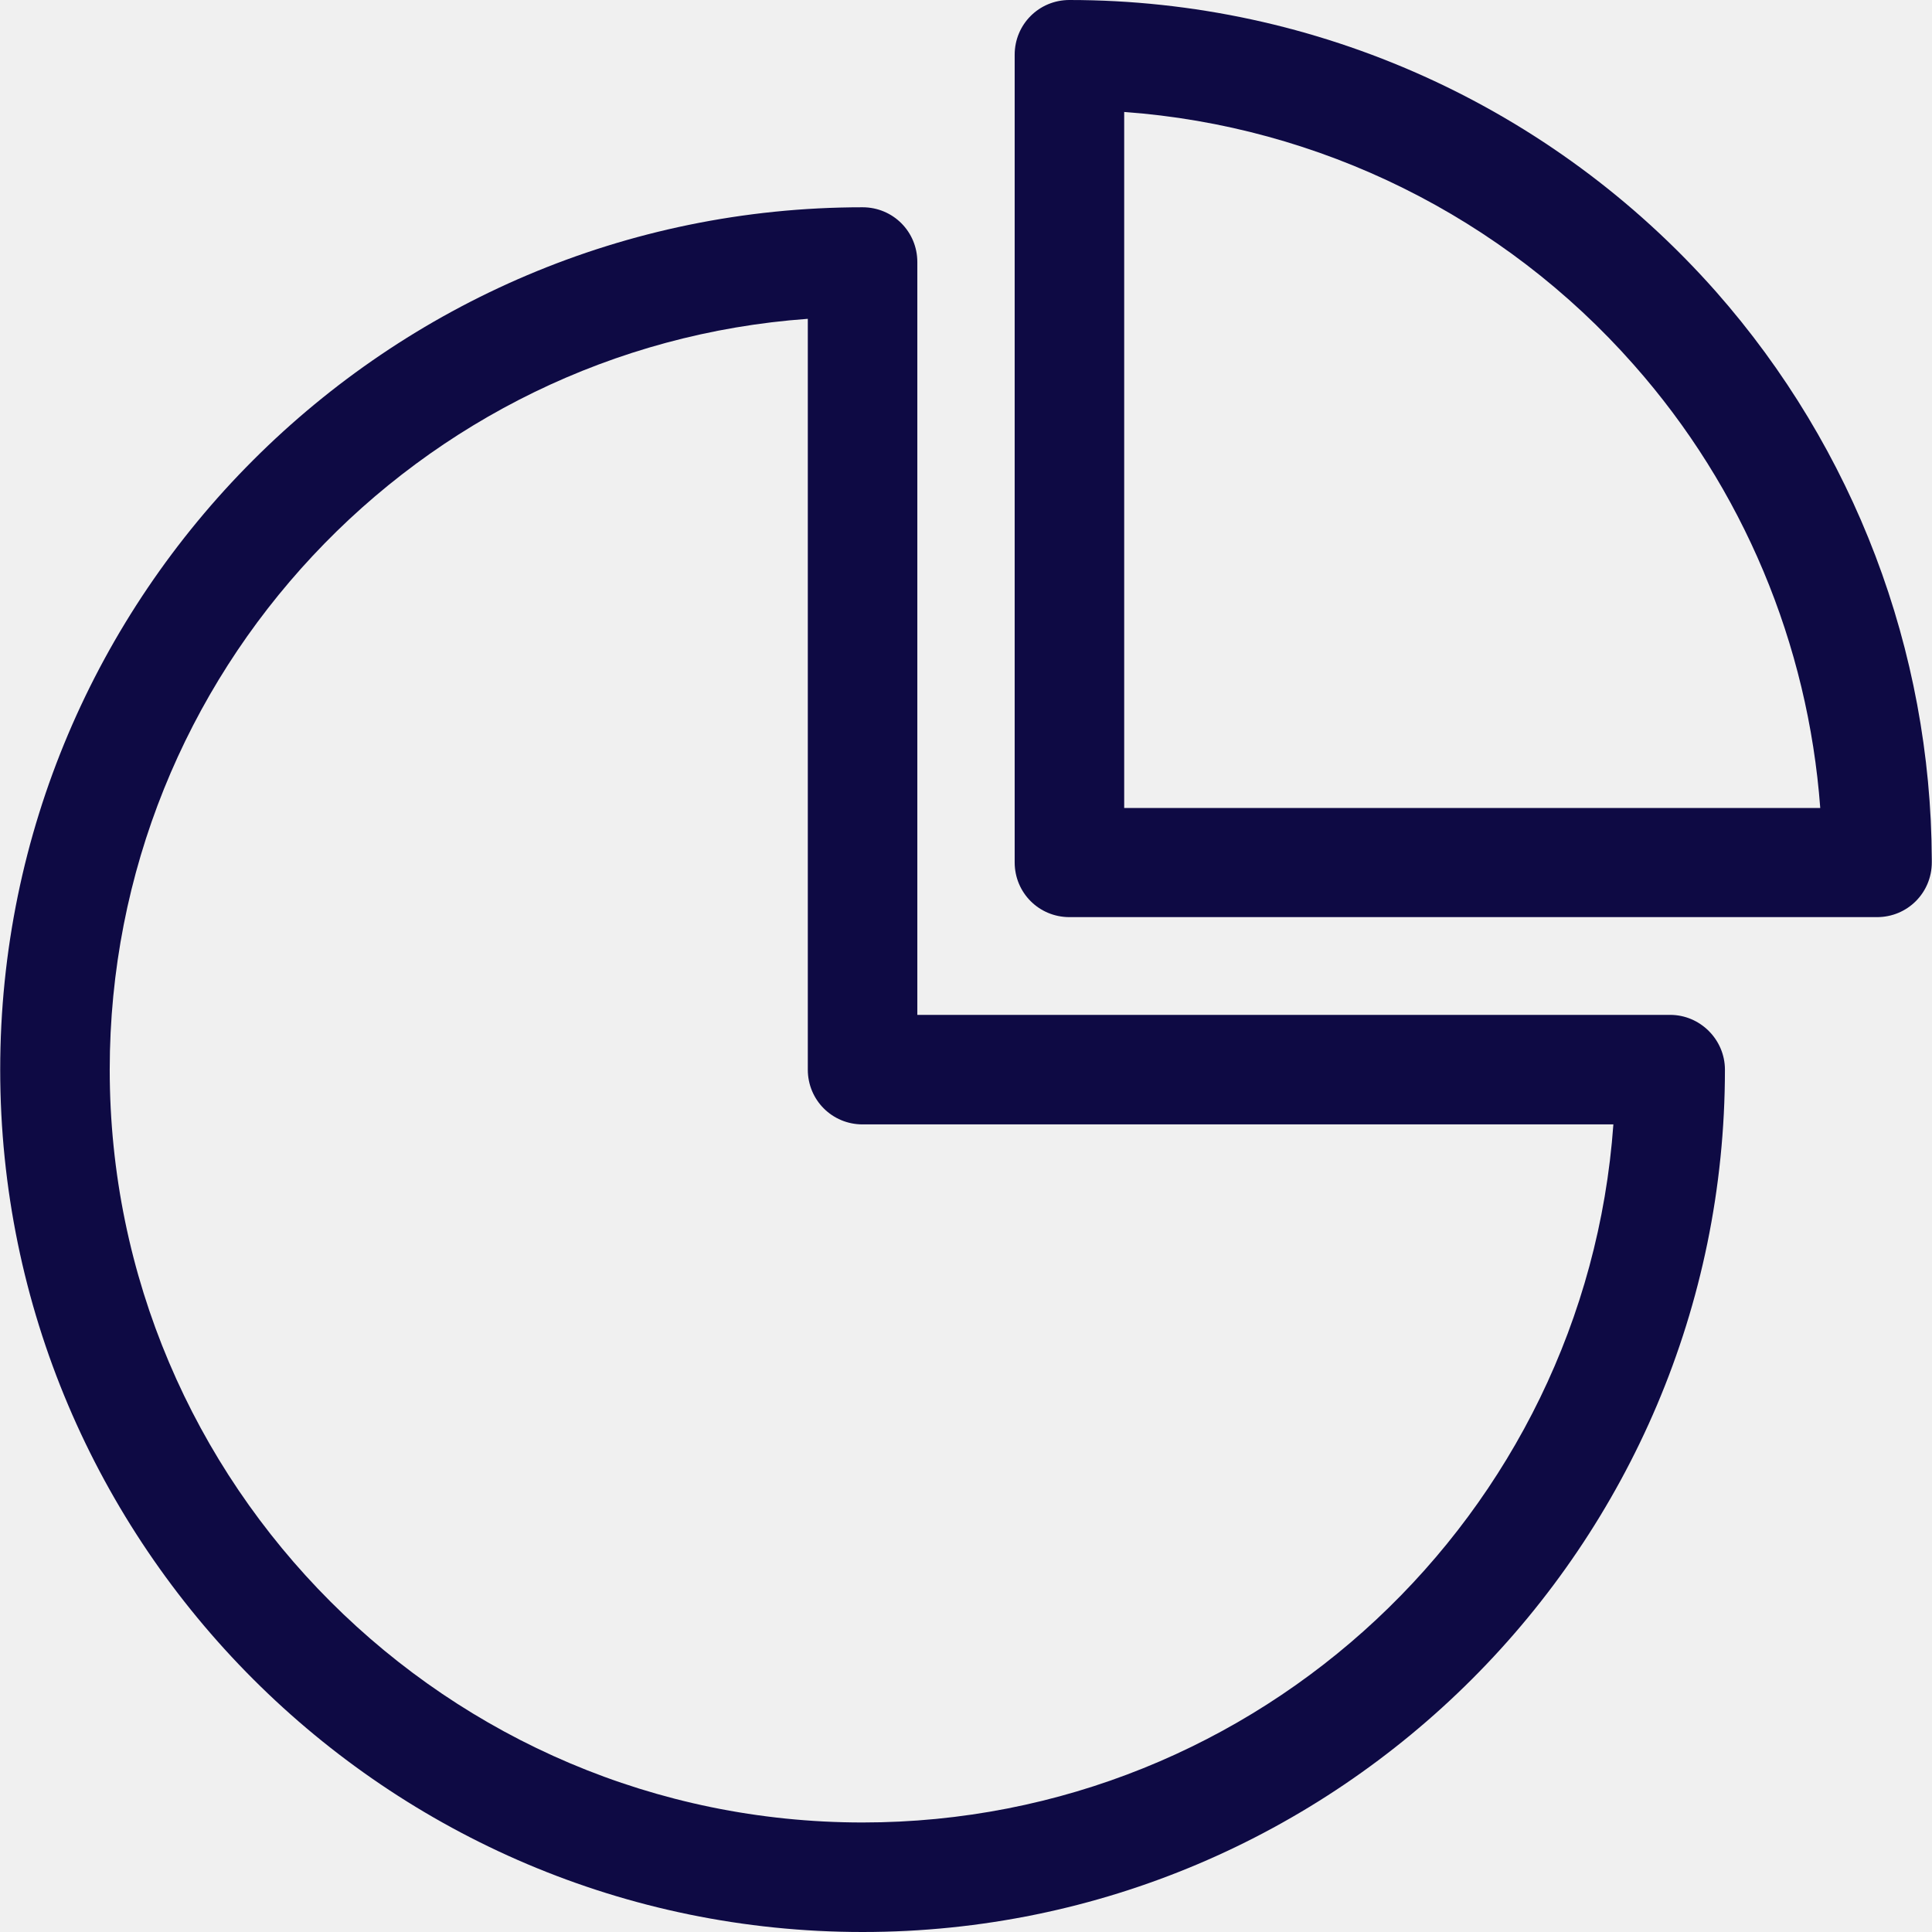
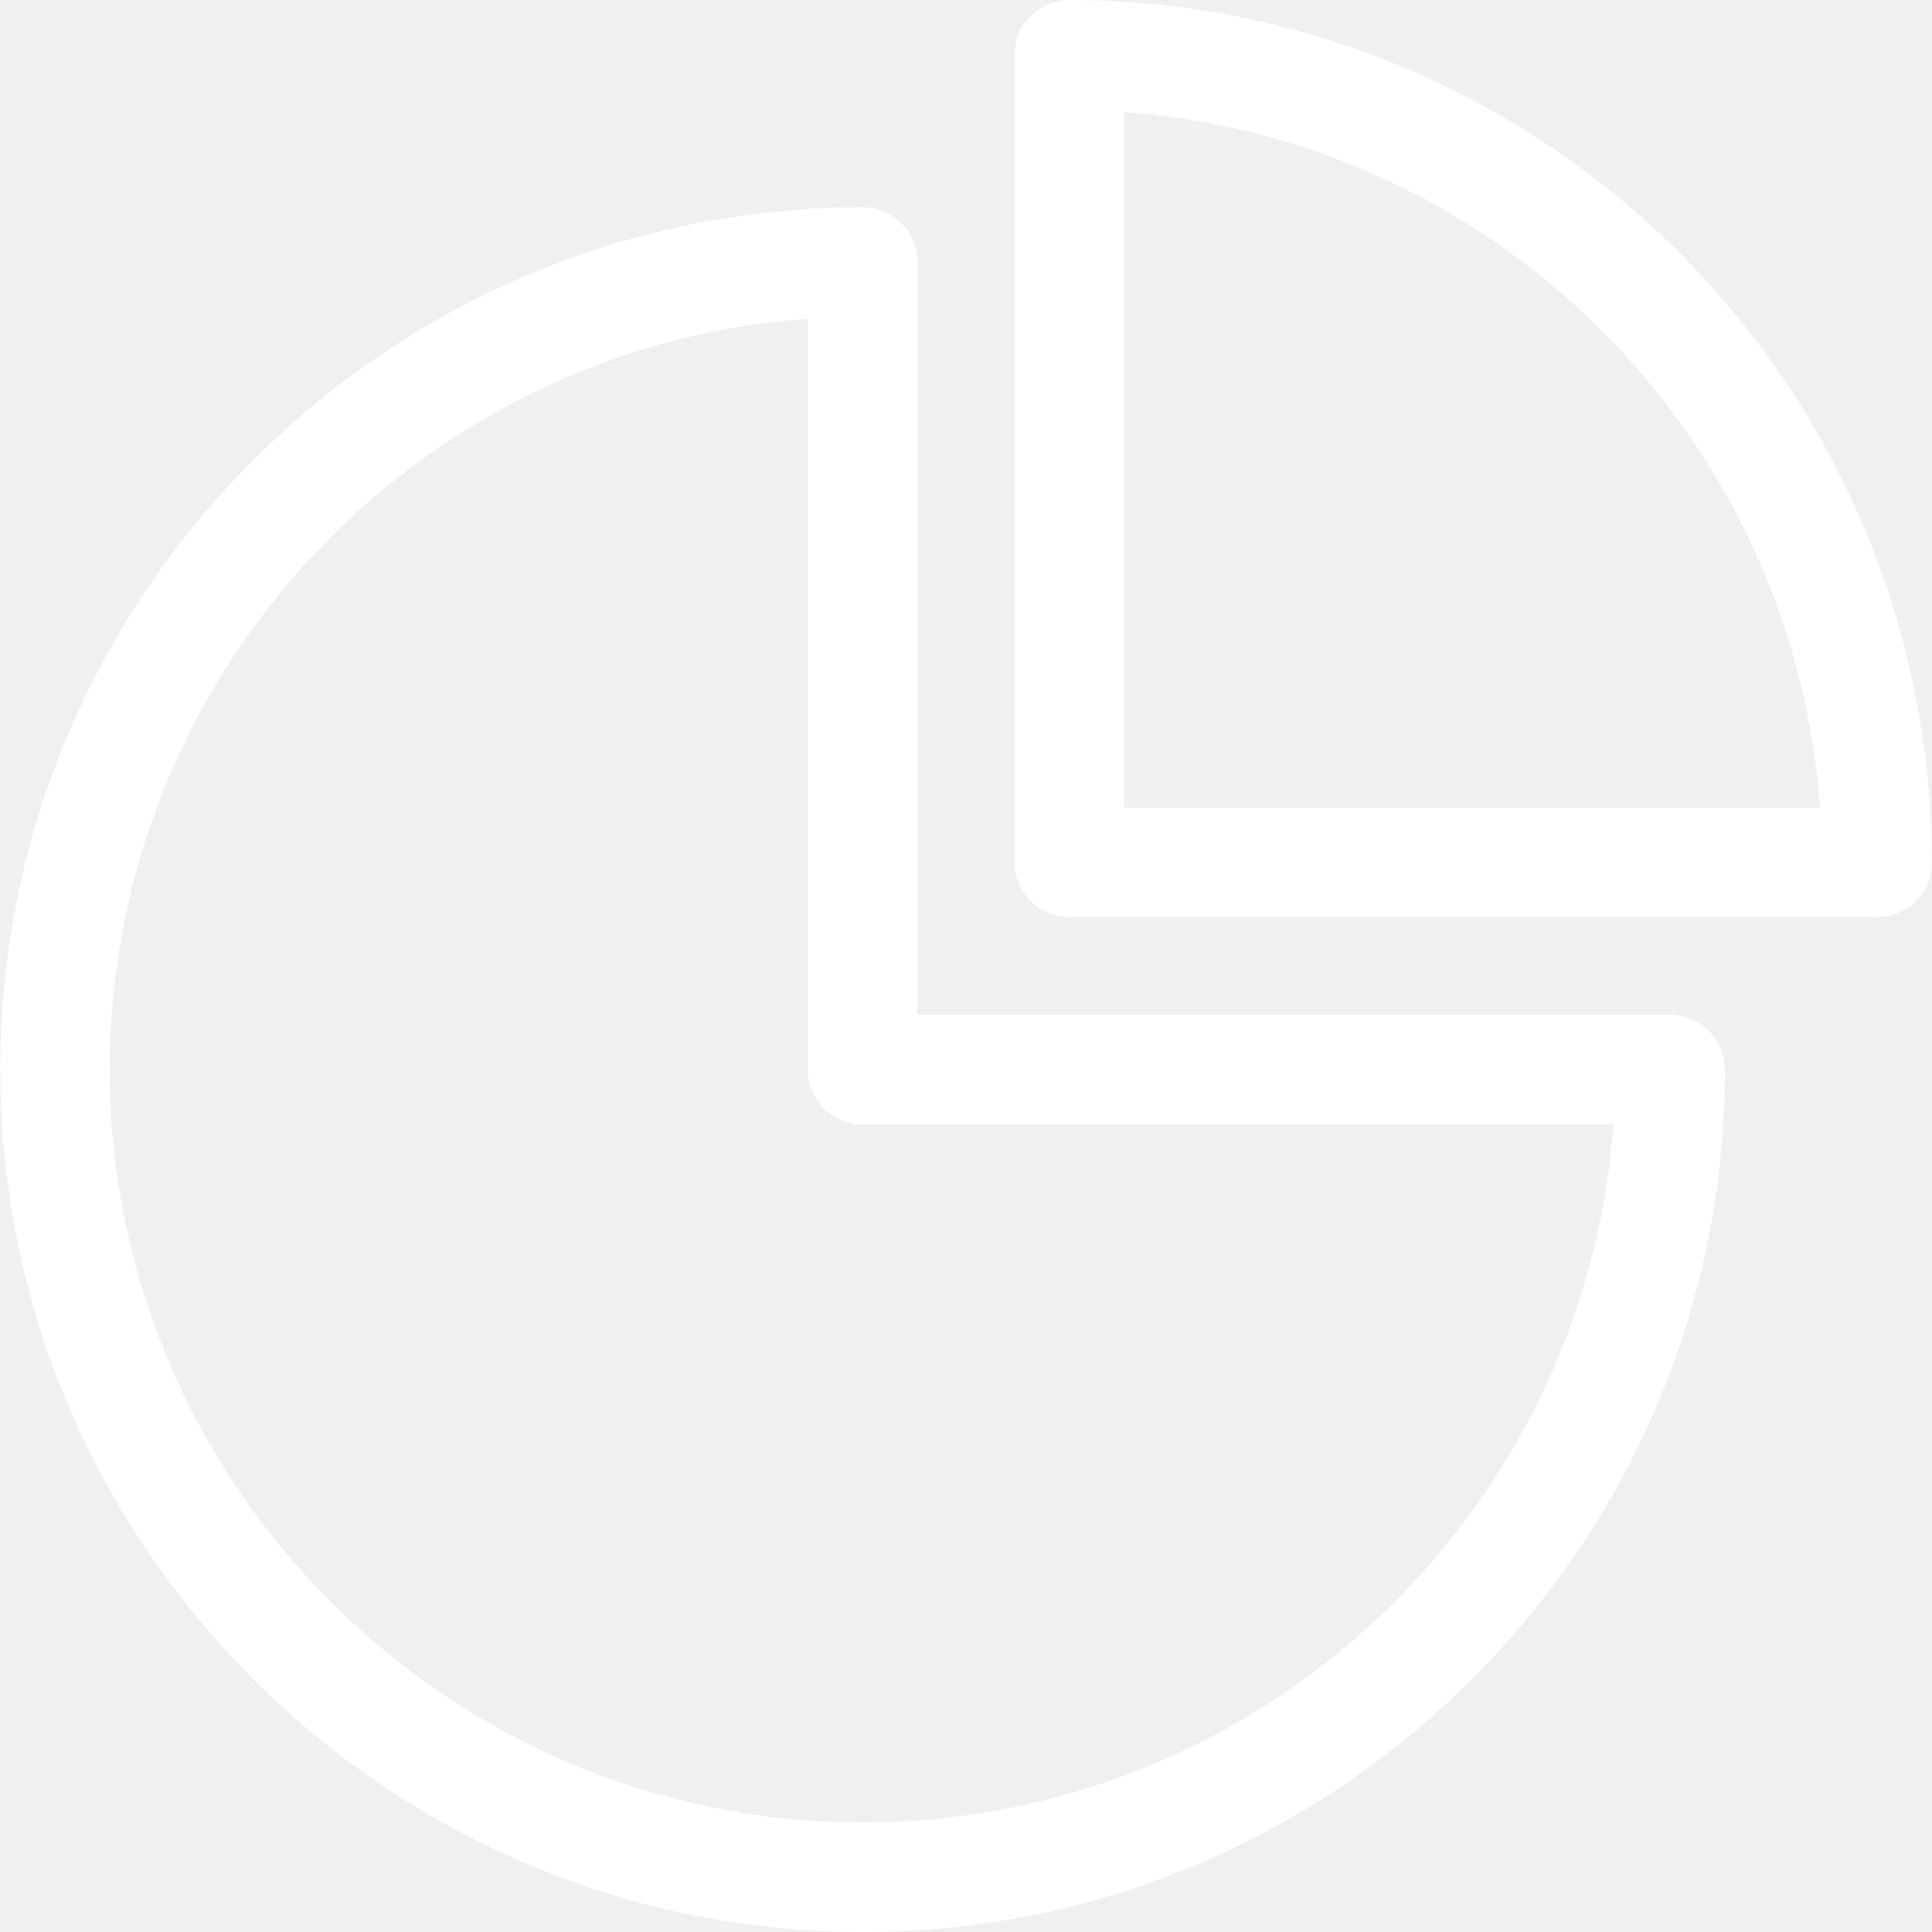
- <svg xmlns="http://www.w3.org/2000/svg" version="1.1" id="Capa_1" x="0px" y="0px" viewBox="0 0 476.3 476.3" style="enable-background:new 0 0 476.3 476.3;" xml:space="preserve" fill="#0e0a44">
+ <svg xmlns="http://www.w3.org/2000/svg" version="1.1" id="Capa_1" x="0px" y="0px" viewBox="0 0 476.3 476.3" style="enable-background:new 0 0 476.3 476.3;" xml:space="preserve" fill="#ffffff">
  <g>
    <g>
      <path d="M411.75,250.2h-185.6V64.6c0-7.5-6-13.5-13.5-13.5c-117.2,0-212.6,95.4-212.6,212.6s95.4,212.6,212.6,212.6    s212.6-95.4,212.6-212.6C425.25,256.3,419.15,250.2,411.75,250.2z M212.65,449.3c-102.3,0-185.6-83.3-185.6-185.6    c0-97.8,76-178.2,172.1-185.1v185.1c0,7.5,6,13.5,13.5,13.5h185.1C390.85,373.3,310.45,449.3,212.65,449.3z" />
      <path d="M476.25,211.9c-0.2-51.6-19.1-101.3-53.2-140C382.65,26.2,324.65,0,263.65,0c-7.5,0-13.5,6-13.5,13.5v199.1    c0,7.5,6,13.5,13.5,13.5h199.1l0,0c7.5,0,13.5-6,13.5-13.5C476.25,212.4,476.25,212.2,476.25,211.9z M277.15,199.2V27.6    c48.2,3.5,93.4,25.8,125.6,62.3c27,30.5,43,68.9,46,109.3H277.15z" />
    </g>
  </g>
  <g>
</g>
  <g>
</g>
  <g>
</g>
  <g>
</g>
  <g>
</g>
  <g>
</g>
  <g>
</g>
  <g>
</g>
  <g>
</g>
  <g>
</g>
  <g>
</g>
  <g>
</g>
  <g>
</g>
  <g>
</g>
  <g>
</g>
</svg>
